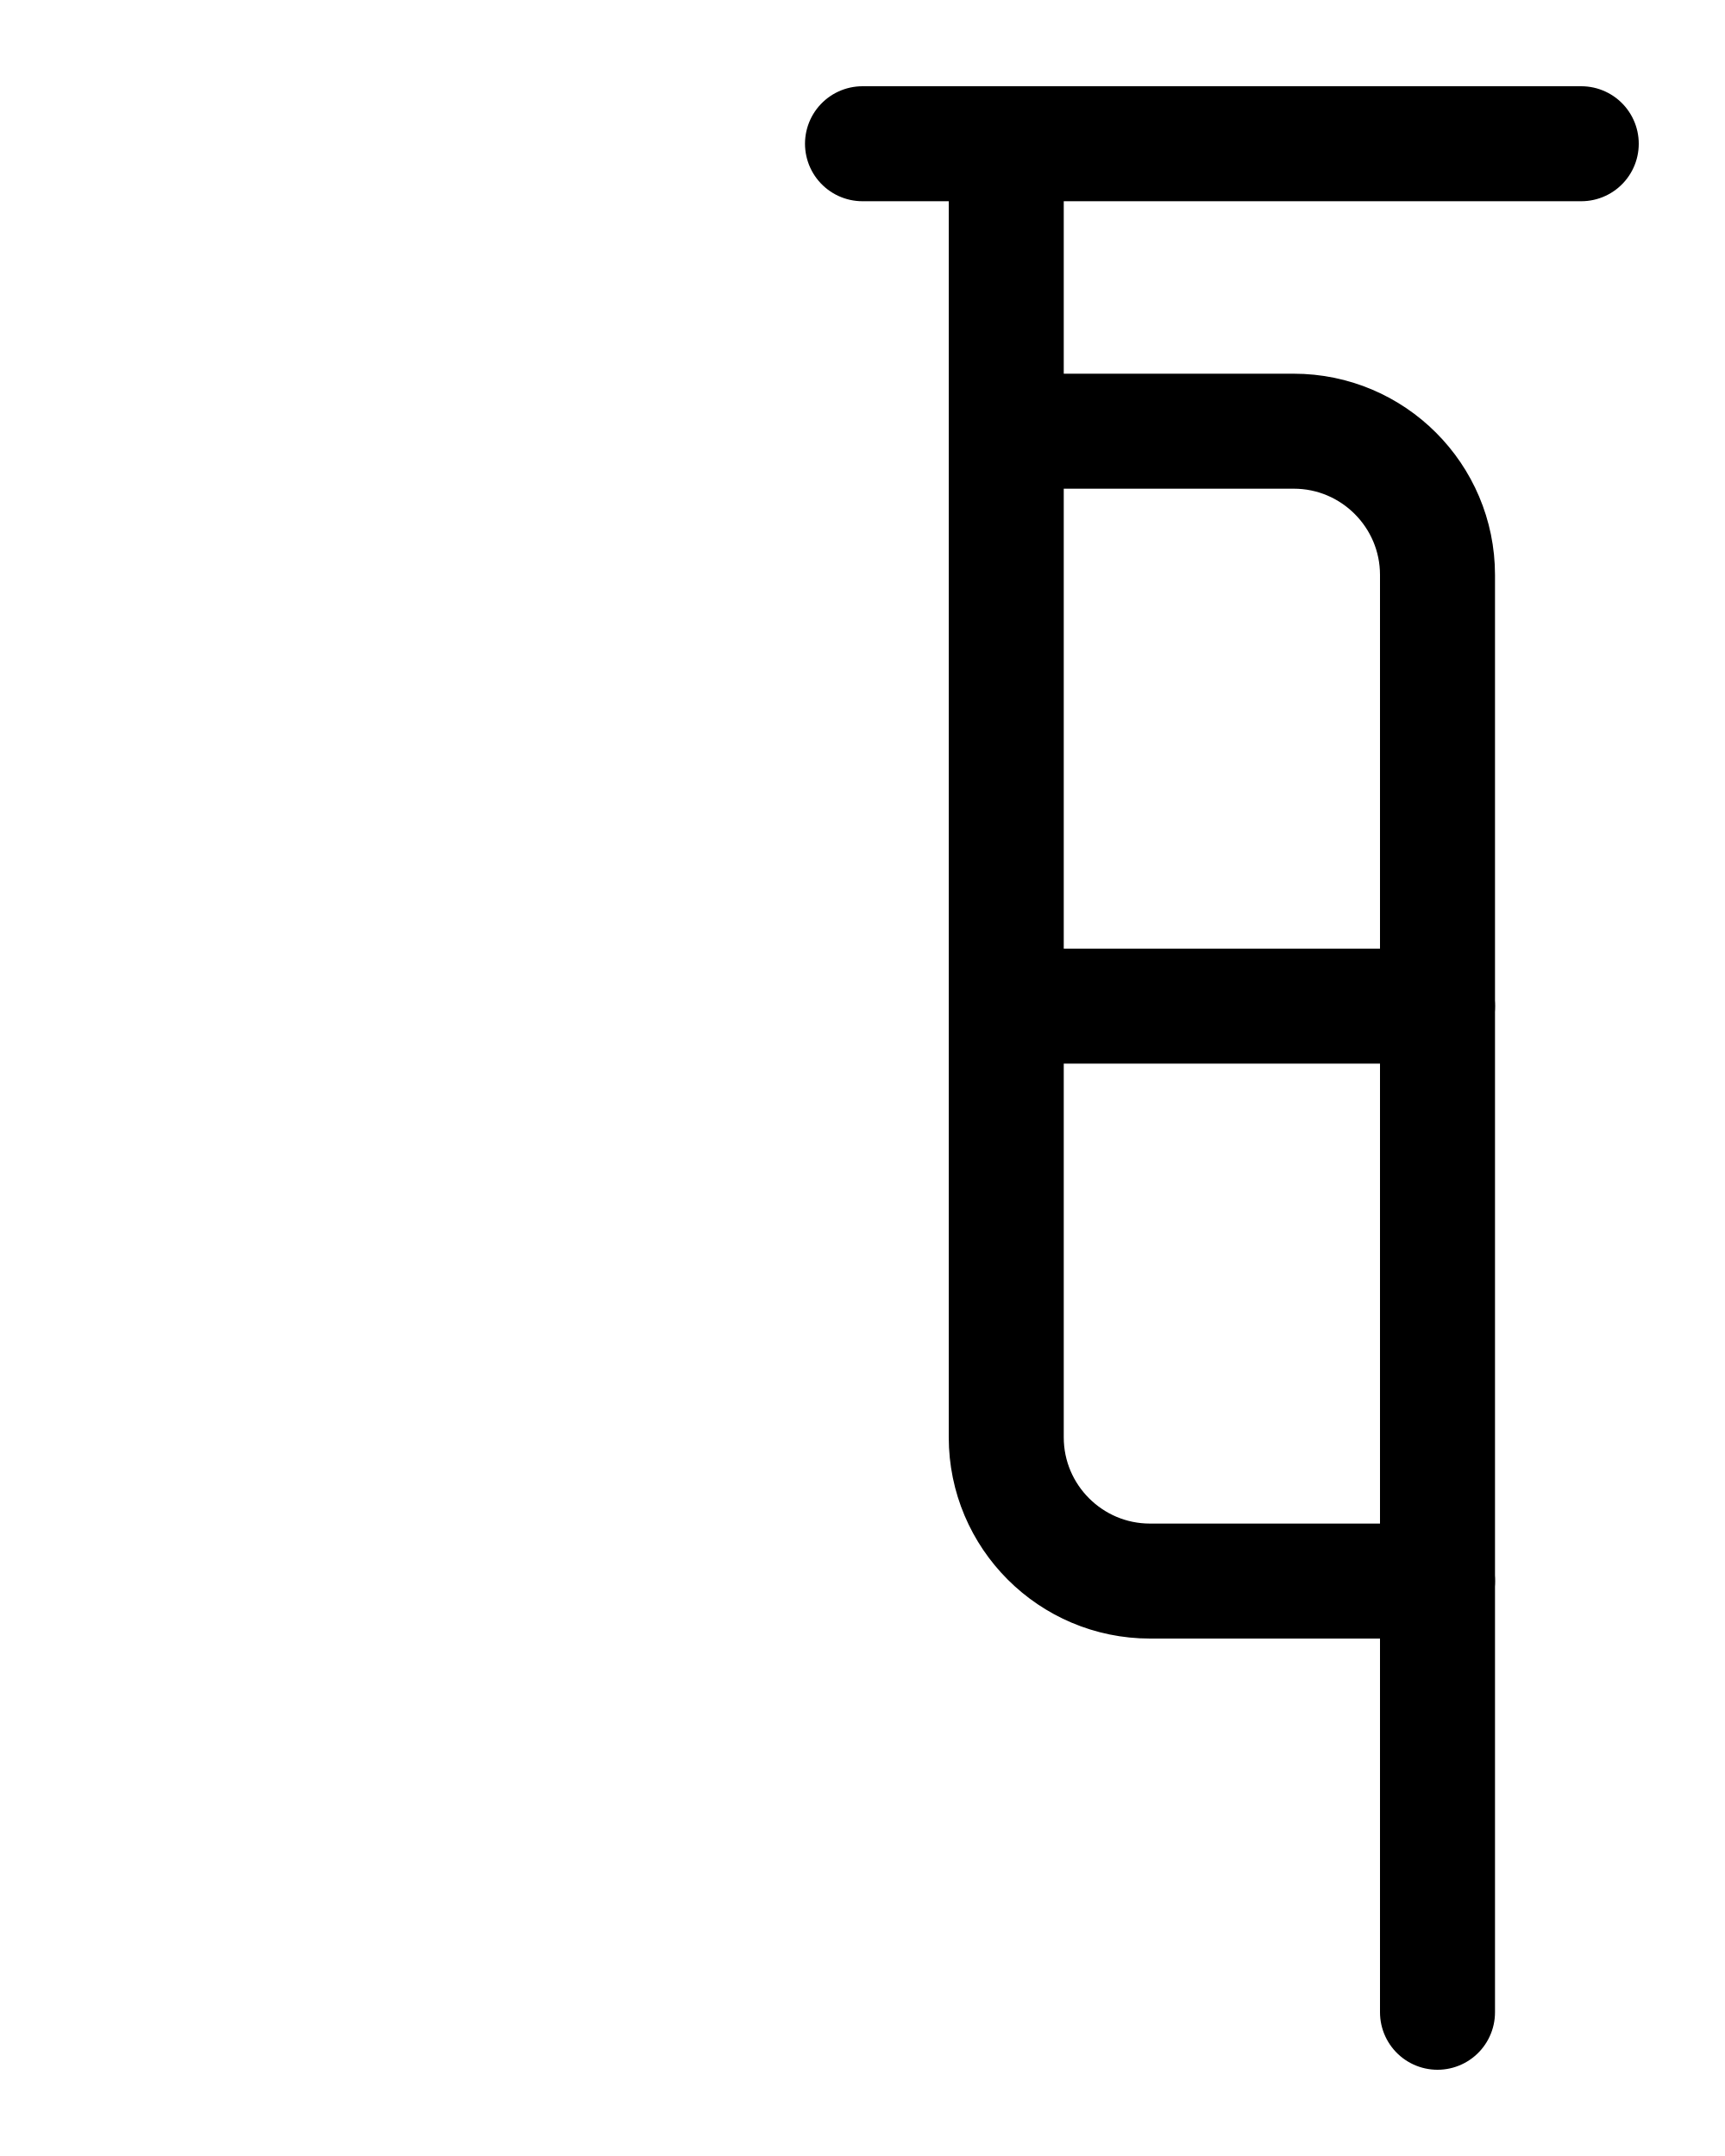
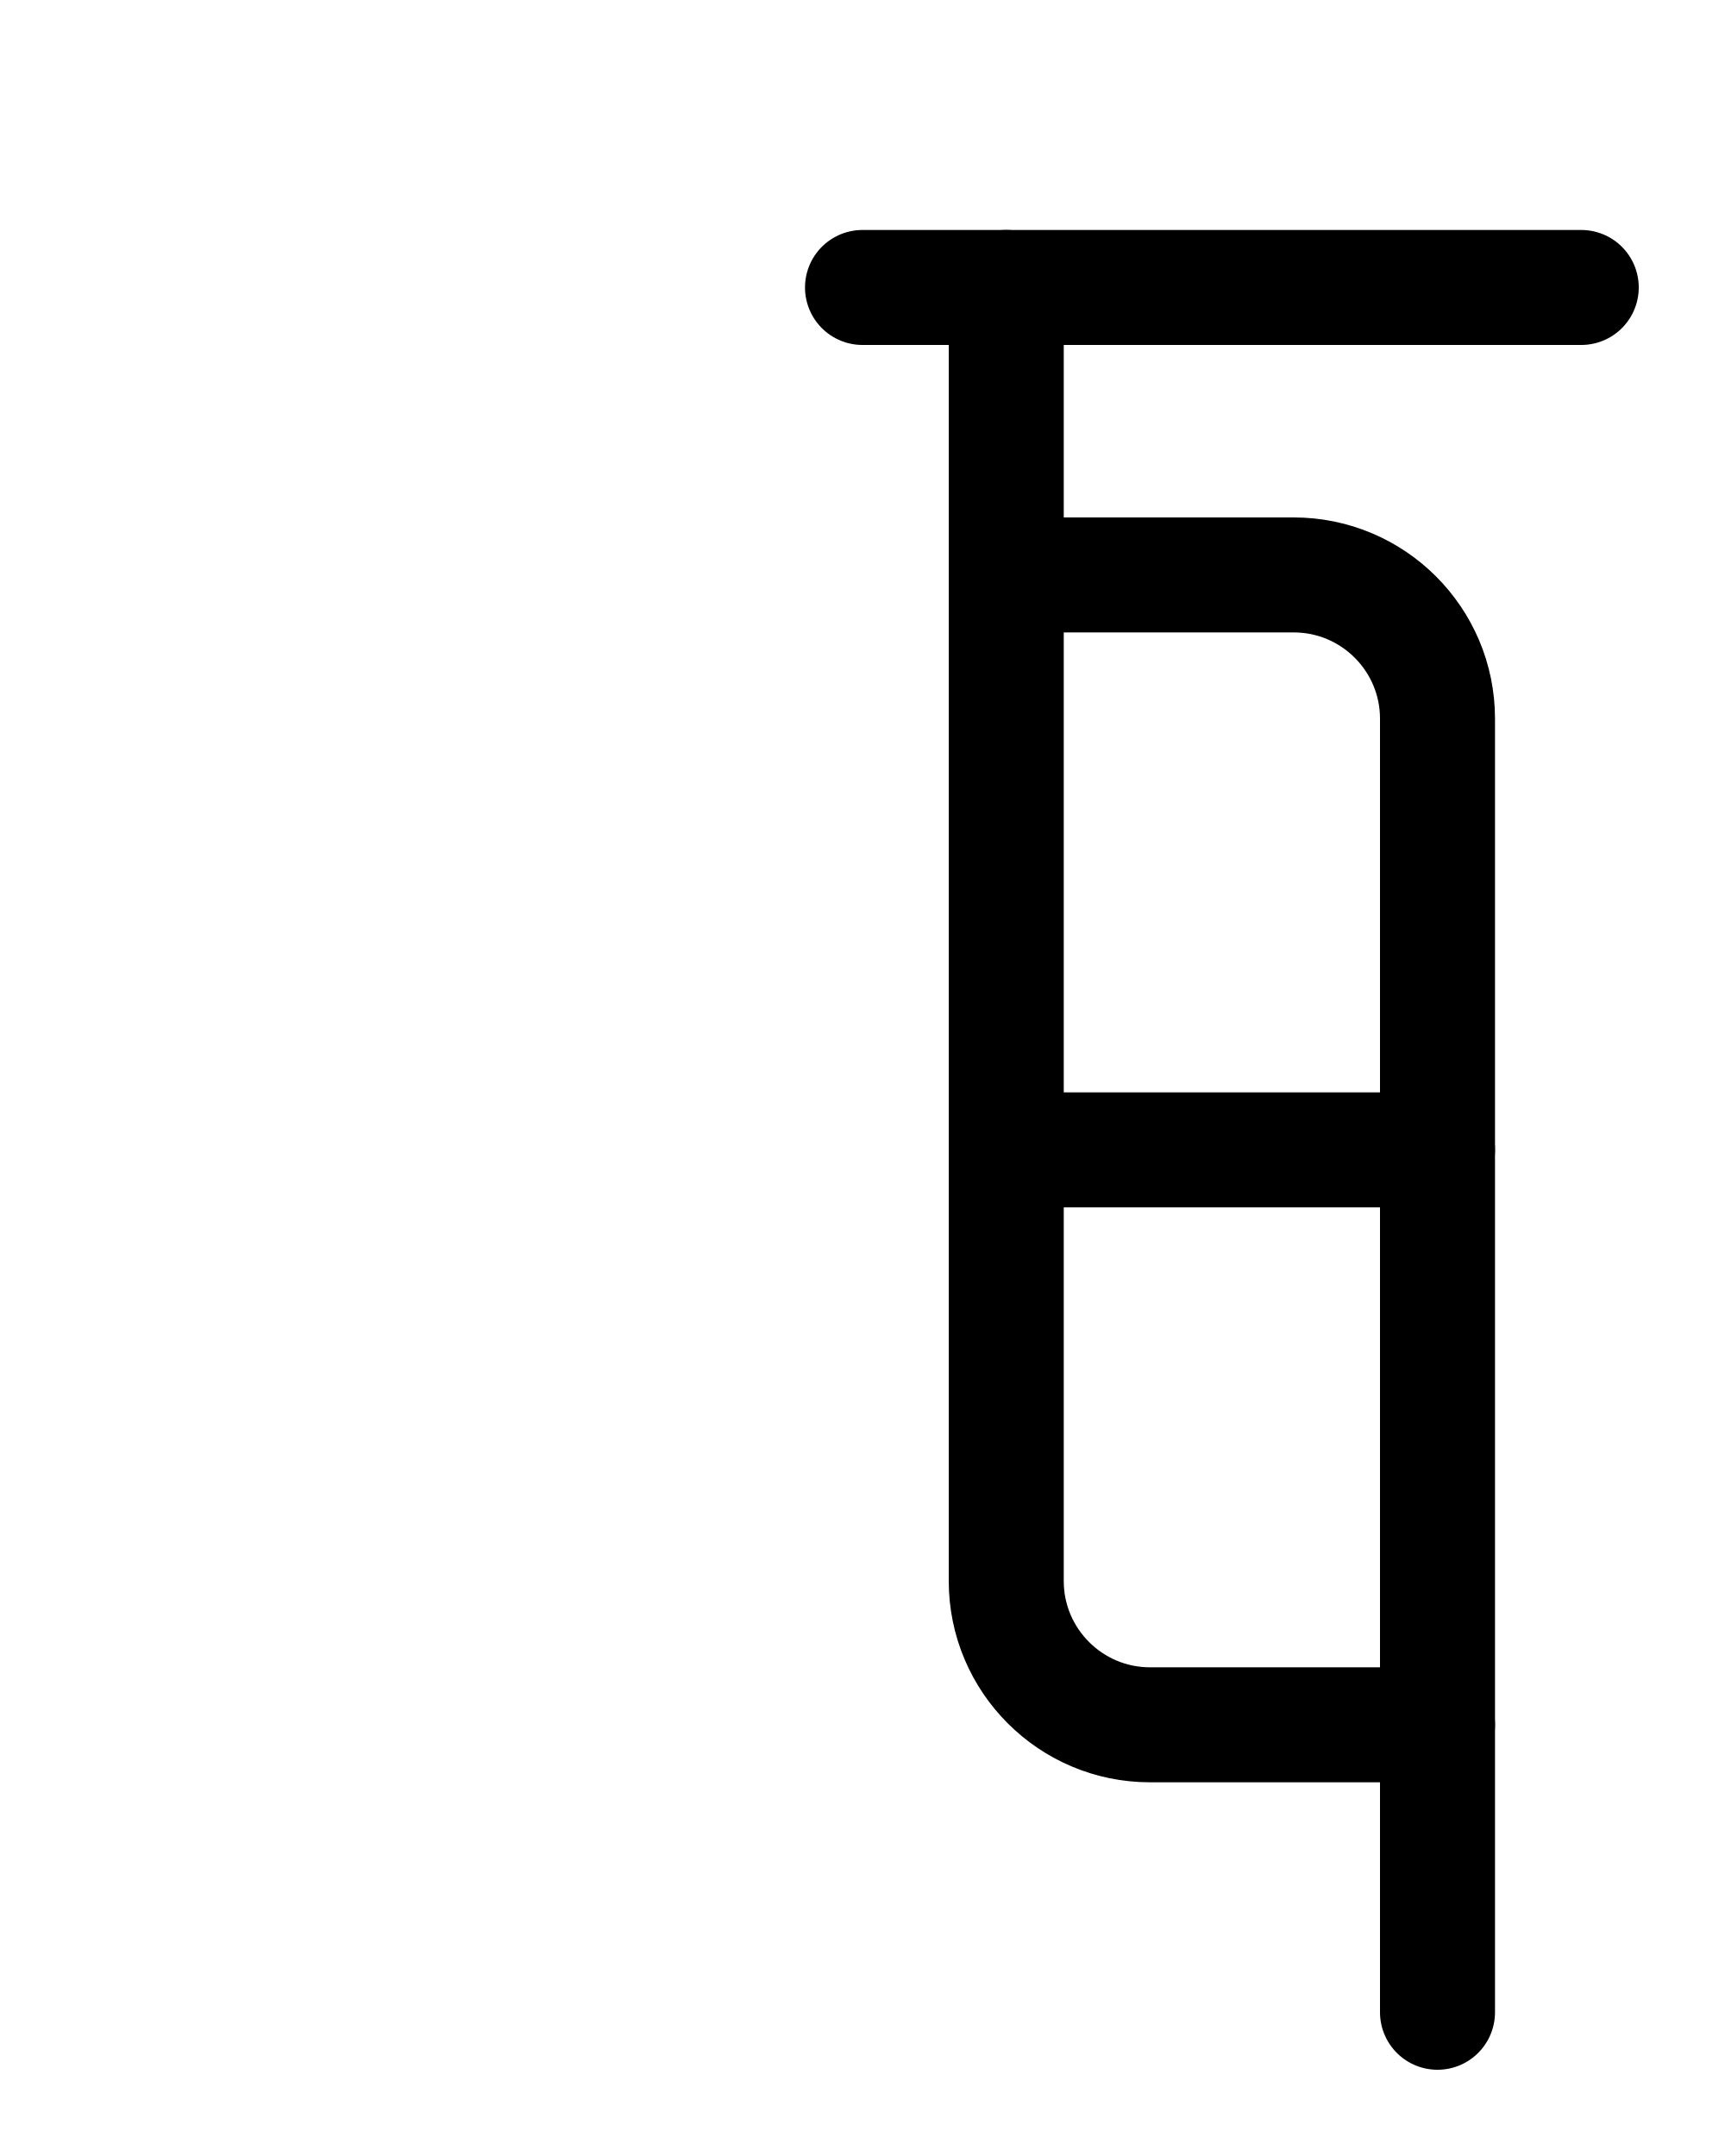
<svg xmlns="http://www.w3.org/2000/svg" version="1.1" id="图层_1" x="0px" y="0px" viewBox="0 0 720 900" style="enable-background:new 0 0 720 900;" xml:space="preserve">
  <style type="text/css">
	.st0{fill:none;stroke:#000000;stroke-width:48;stroke-linecap:round;stroke-linejoin:round;stroke-miterlimit:10;}
</style>
-   <path class="st0" d="M420,60v540c0,33.1,26.9,60,60,60h120" />
-   <line class="st0" x1="360" y1="60" x2="660" y2="60" />
-   <path class="st0" d="M600,840V240c0-33.1-26.9-60-60-60H420" />
-   <line class="st0" x1="420" y1="420" x2="600" y2="420" />
+   <path class="st0" d="M420,120v540c0,33.1,26.9,60,60,60h120" />
+   <line class="st0" x1="360" y1="120" x2="660" y2="120" />
+   <path class="st0" d="M600,840V300c0-33.1-26.9-60-60-60H420" />
+   <line class="st0" x1="420" y1="480" x2="600" y2="480" />
</svg>
